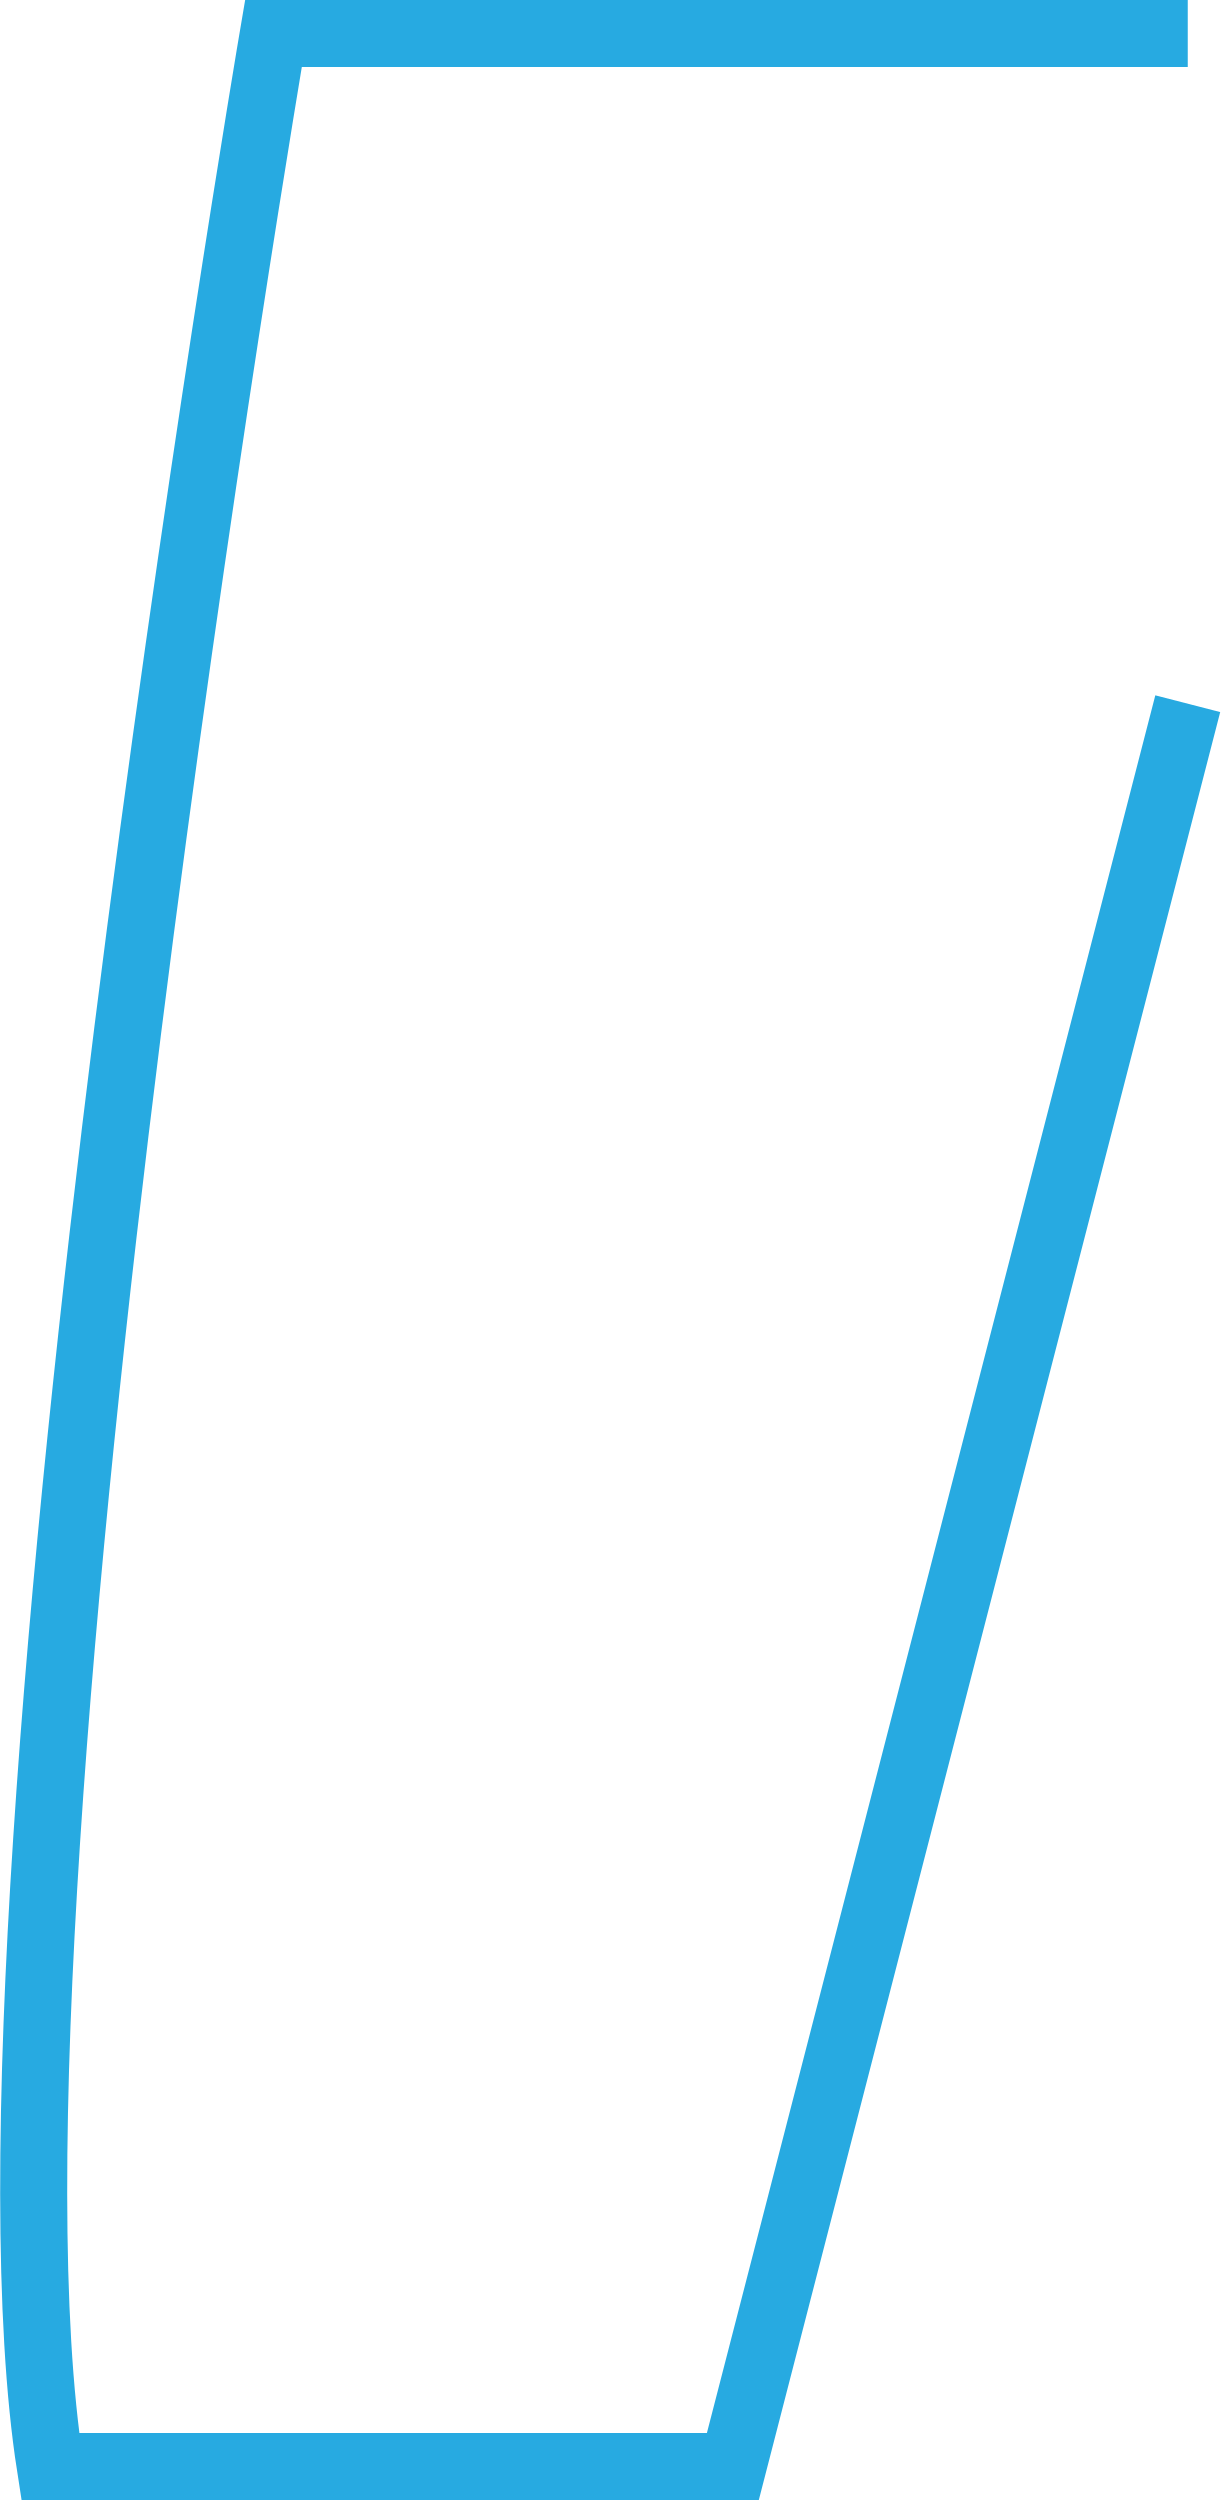
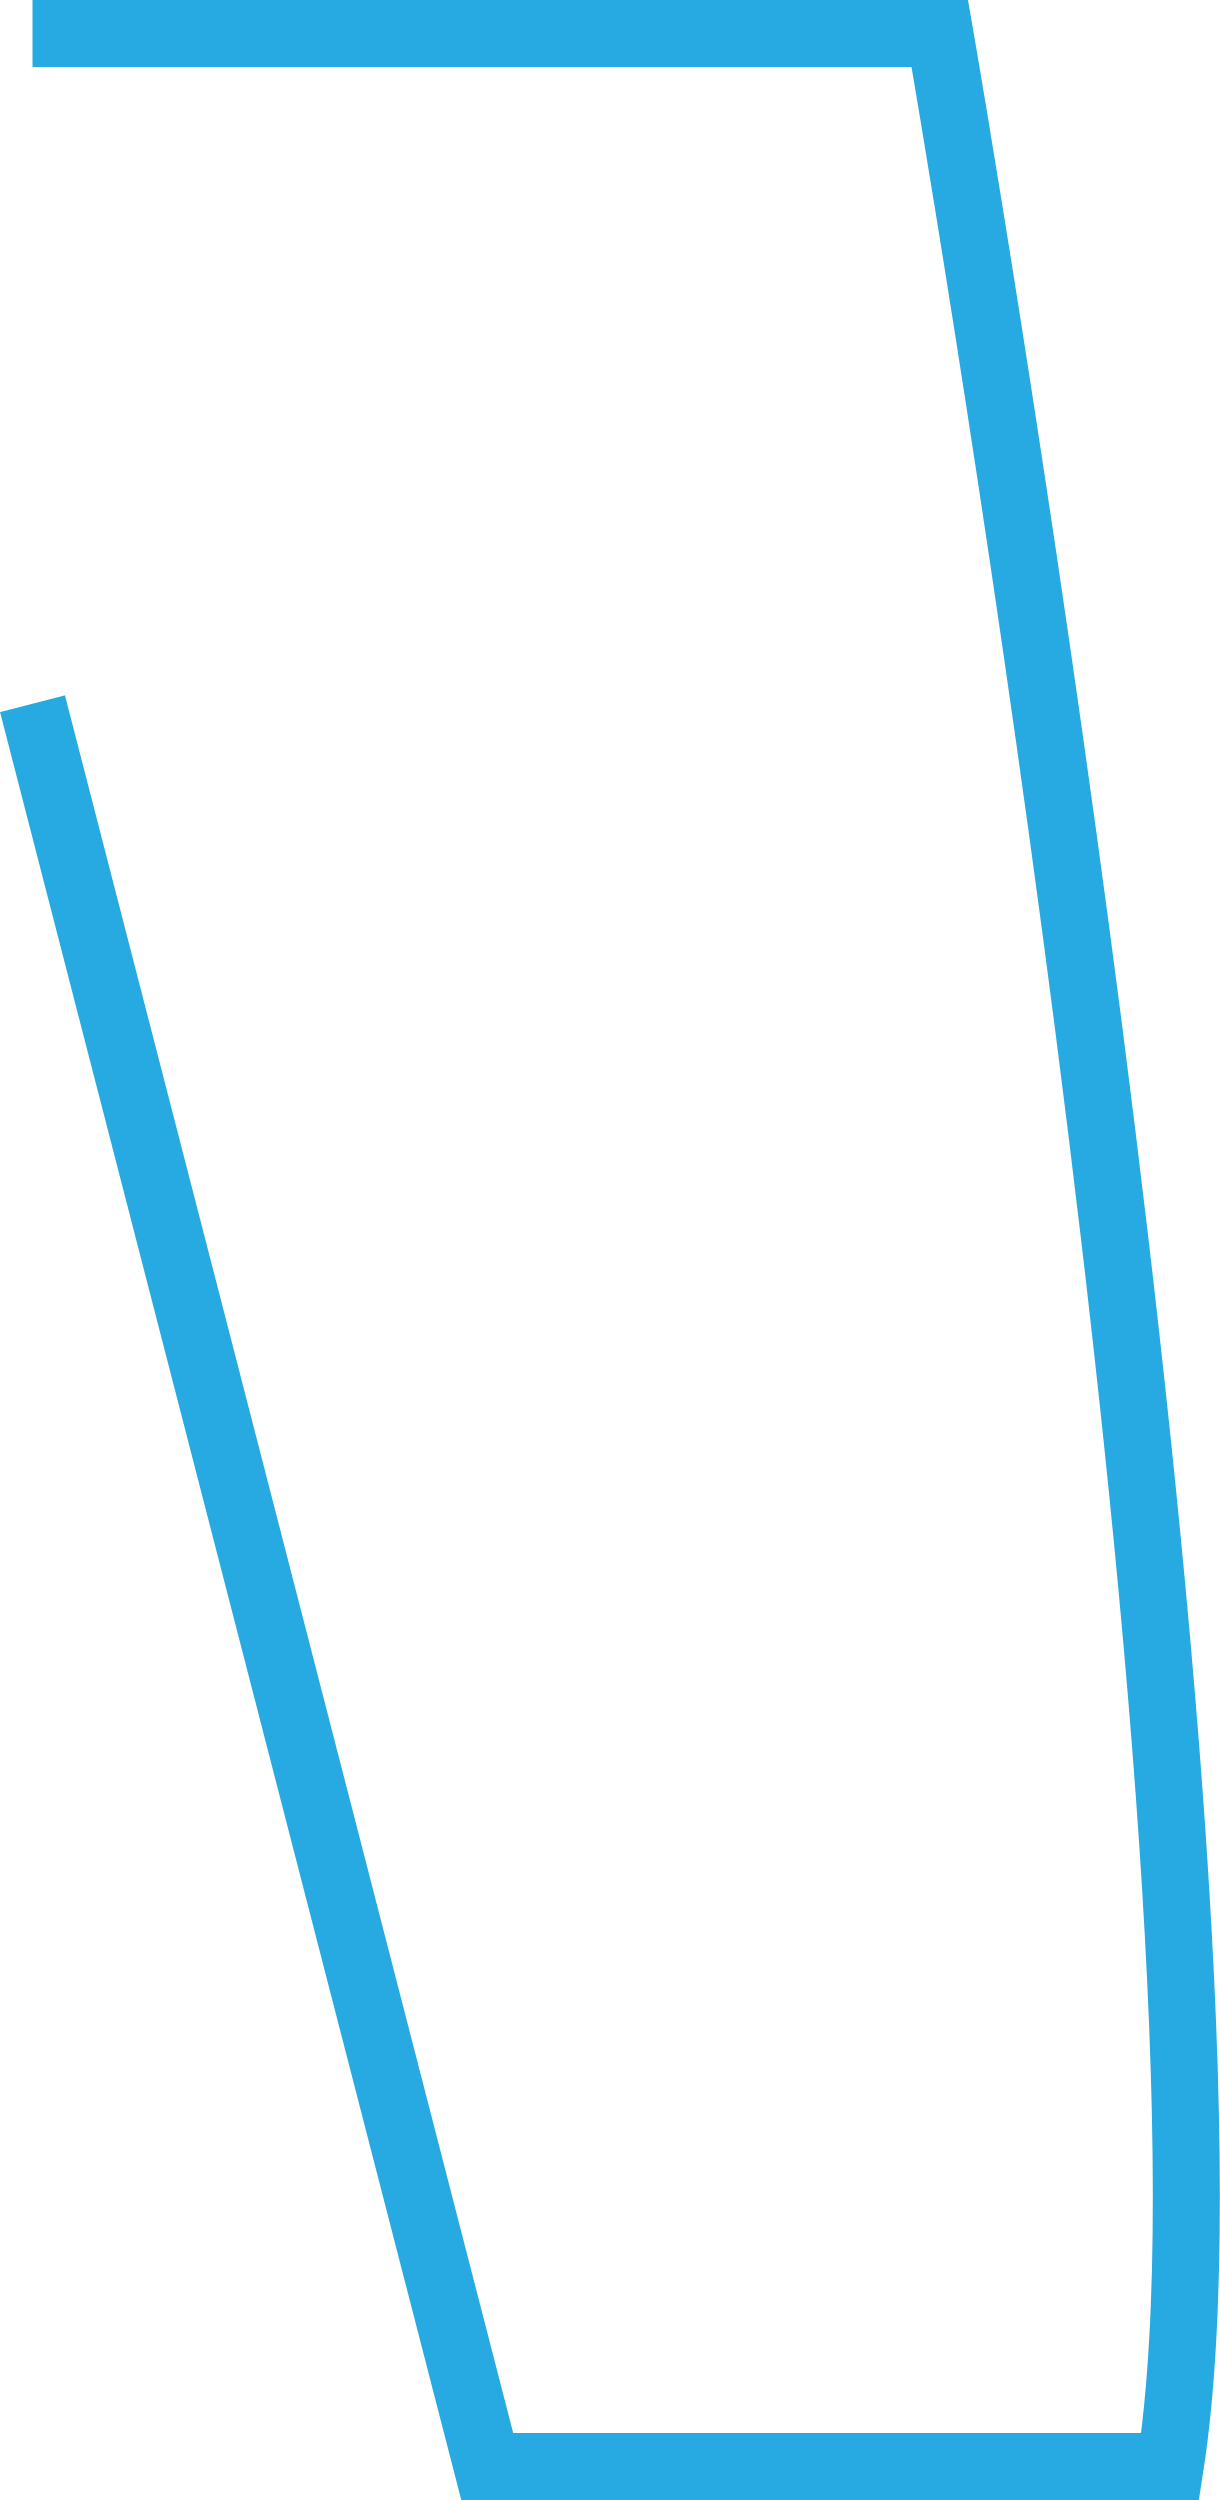
- <svg xmlns="http://www.w3.org/2000/svg" viewBox="0 0 72.82 149.21">
+ <svg xmlns="http://www.w3.org/2000/svg" viewBox="0 0 72.81 149.21">
  <defs>
    <style>.cls-1{fill:none;stroke:#27aae1;stroke-miterlimit:10;stroke-width:4px;}</style>
  </defs>
  <g id="Layer_2" data-name="Layer 2">
    <g id="Layer_1-2" data-name="Layer 1">
-       <path class="cls-1" d="M70.89,2H16.32S-2.44,112.3,3,147.21H43.74L70.89,42" />
+       <path class="cls-1" d="M1.94,42,29.08,147.21H69.84C75.26,112.3,56.09,2,56.09,2H1.94" />
    </g>
  </g>
</svg>
